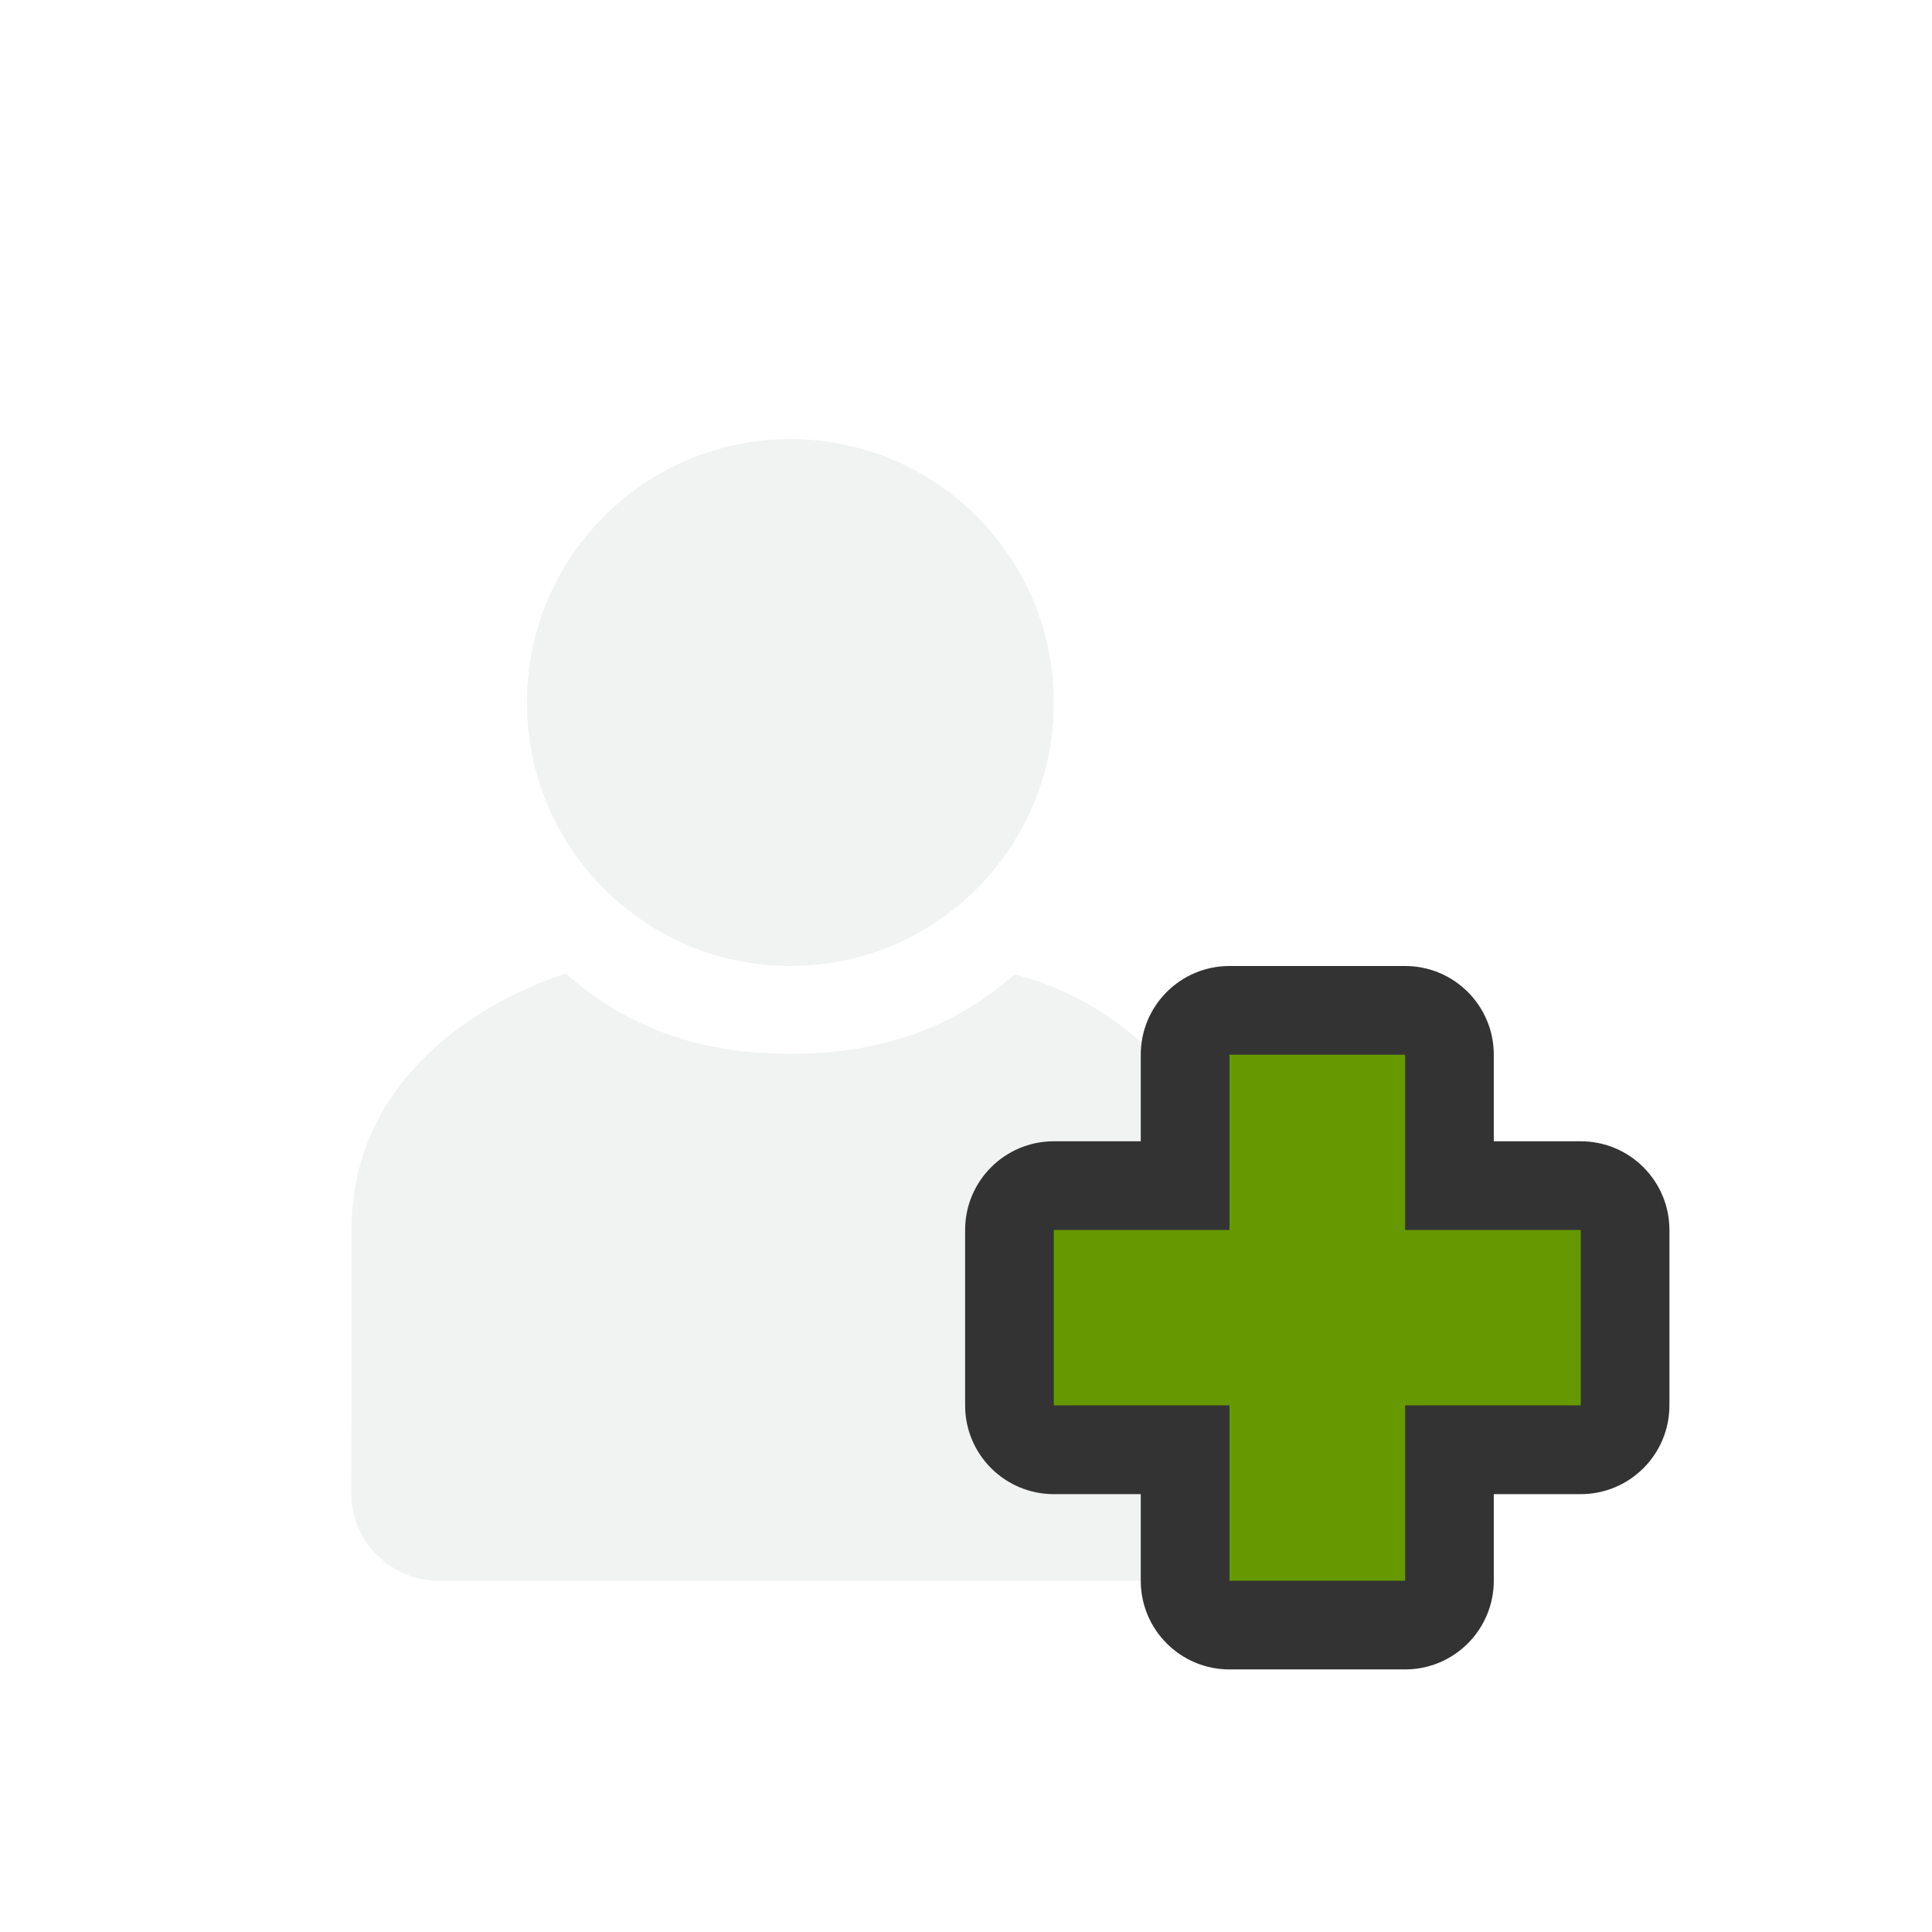
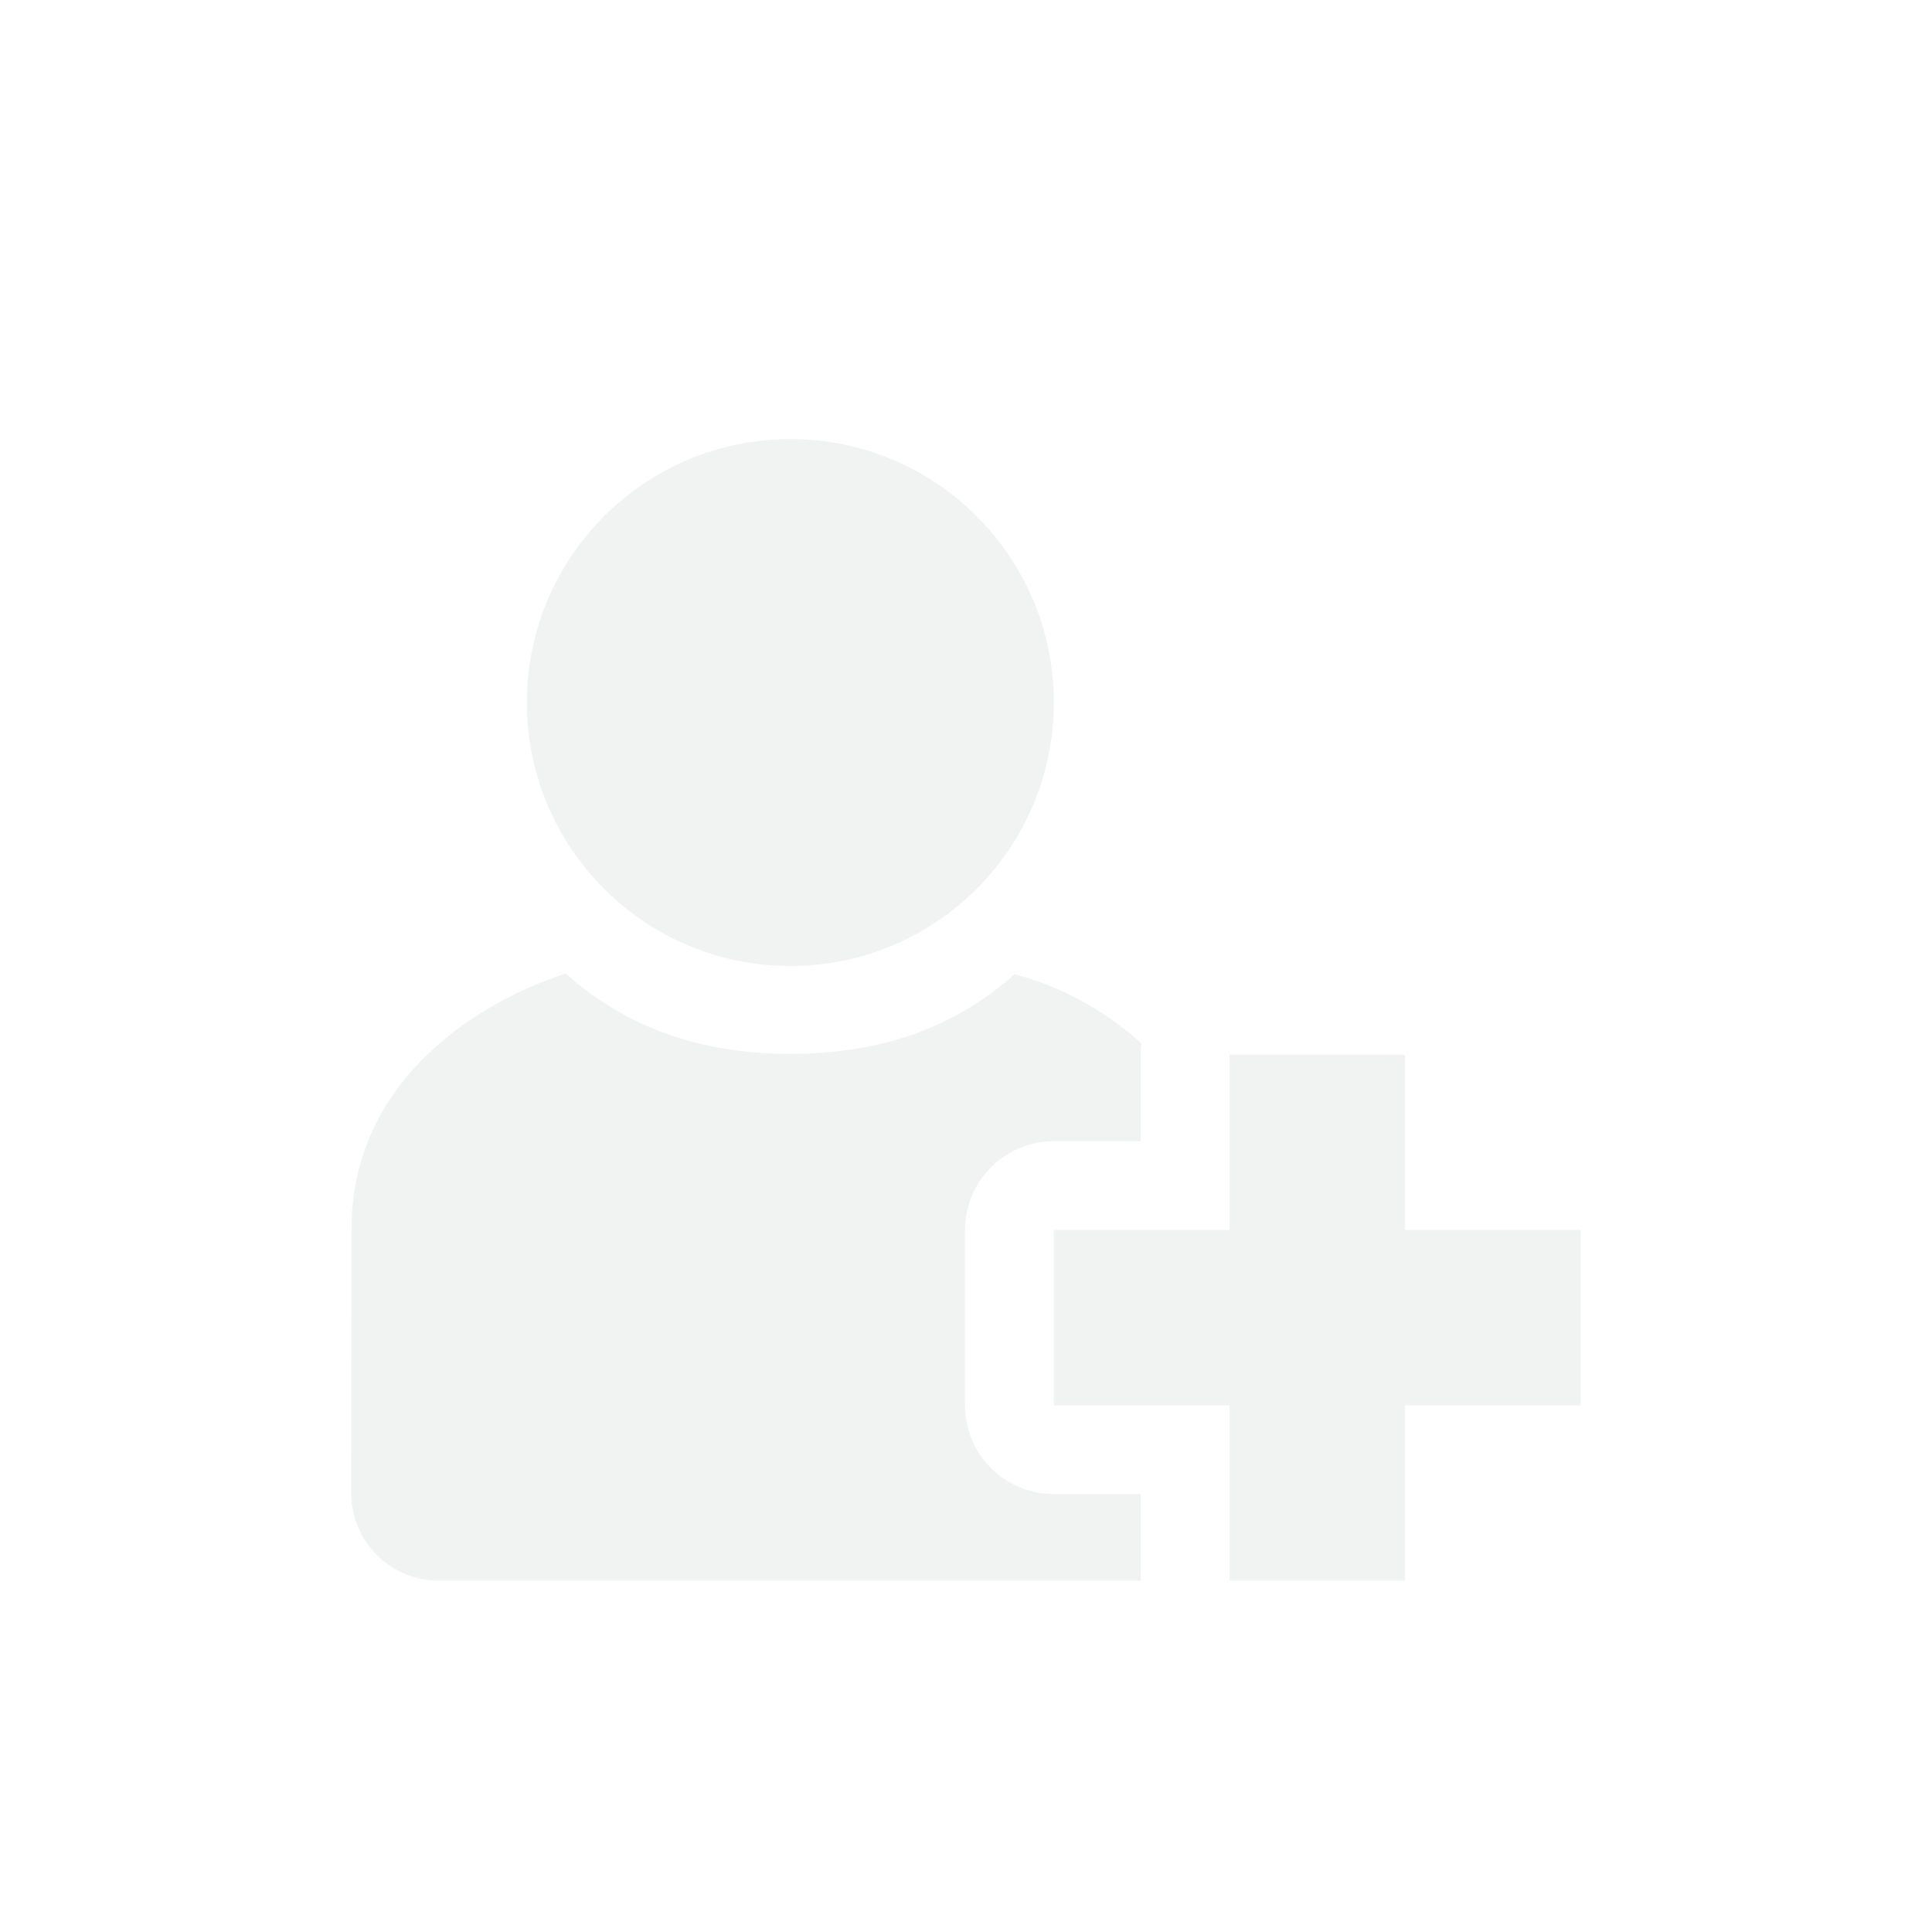
<svg xmlns="http://www.w3.org/2000/svg" version="1.1" viewBox="-3 -3 22 22">
-   <path d="m8.555 8.094c-0.706 0.623-1.54 0.906-2.555 0.906-1.016 0-1.853-0.29-2.559-0.914-1.109 0.363-2.436 1.288-2.437 2.902l-0.004 3.012c0 0.554 0.446 1 1 1h8c0.554 0 1-0.446 1-1v-3c0-1.387-1.102-2.556-2.445-2.906z" fill="#f1f2f2" />
-   <path d="m9 5a3 3 0 0 1 -3 3 3 3 0 0 1 -3 -3 3 3 0 0 1 3 -3 3 3 0 0 1 3 3z" color="#f1f2f2" overflow="visible" fill="#f1f2f2" />
-   <path d="m11 8a1.01 1.01 0 0 0 -1.01 1.01v0.986h-0.99a1.01 1.01 0 0 0 -1.01 1.01v1.998a1.01 1.01 0 0 0 1.01 1.01h0.99v0.986a1.01 1.01 0 0 0 1.01 1.01h2a1.01 1.01 0 0 0 1.01 -1.01v-0.986h0.99a1.01 1.01 0 0 0 1.01 -1.01v-1.998a1.01 1.01 0 0 0 -1.01 -1.01h-0.99v-0.986a1.01 1.01 0 0 0 -1.01 -1.01z" fill="#333" />
-   <path d="m11 9.01v1.996h-2v1.997h2v1.997h2v-1.997h2v-1.997h-2v-1.996z" fill="#690" />
+   <g fill="#f1f2f2">
+     <path d="m3.441 8.086c-1.109 0.363-2.437 1.288-2.438 2.902l-0.004 3.012c0 0.554 0.446 1 1 1h7.99v-0.986h-0.99a1.01 1.01 0 0 1 -1.01 -1.01v-1.998a1.01 1.01 0 0 1 1.01 -1.01h0.99v-0.986a1.01 1.01 0 0 1 0.008 -0.129c-0.406-0.367-0.902-0.646-1.443-0.787-0.706 0.623-1.54 0.906-2.555 0.906-1.016 0-1.853-0.29-2.559-0.914z" />
+     <path color="#f1f2f2" overflow="visible" d="m9 5a3 3 0 0 1 -3 3 3 3 0 0 1 -3 -3 3 3 0 0 1 3 -3 3 3 0 0 1 3 3z" />
+     <path d="m11 9.01v1.996h-2v1.997h2v1.997h2v-1.997h2v-1.997h-2v-1.996z" />
+   </g>
</svg>
